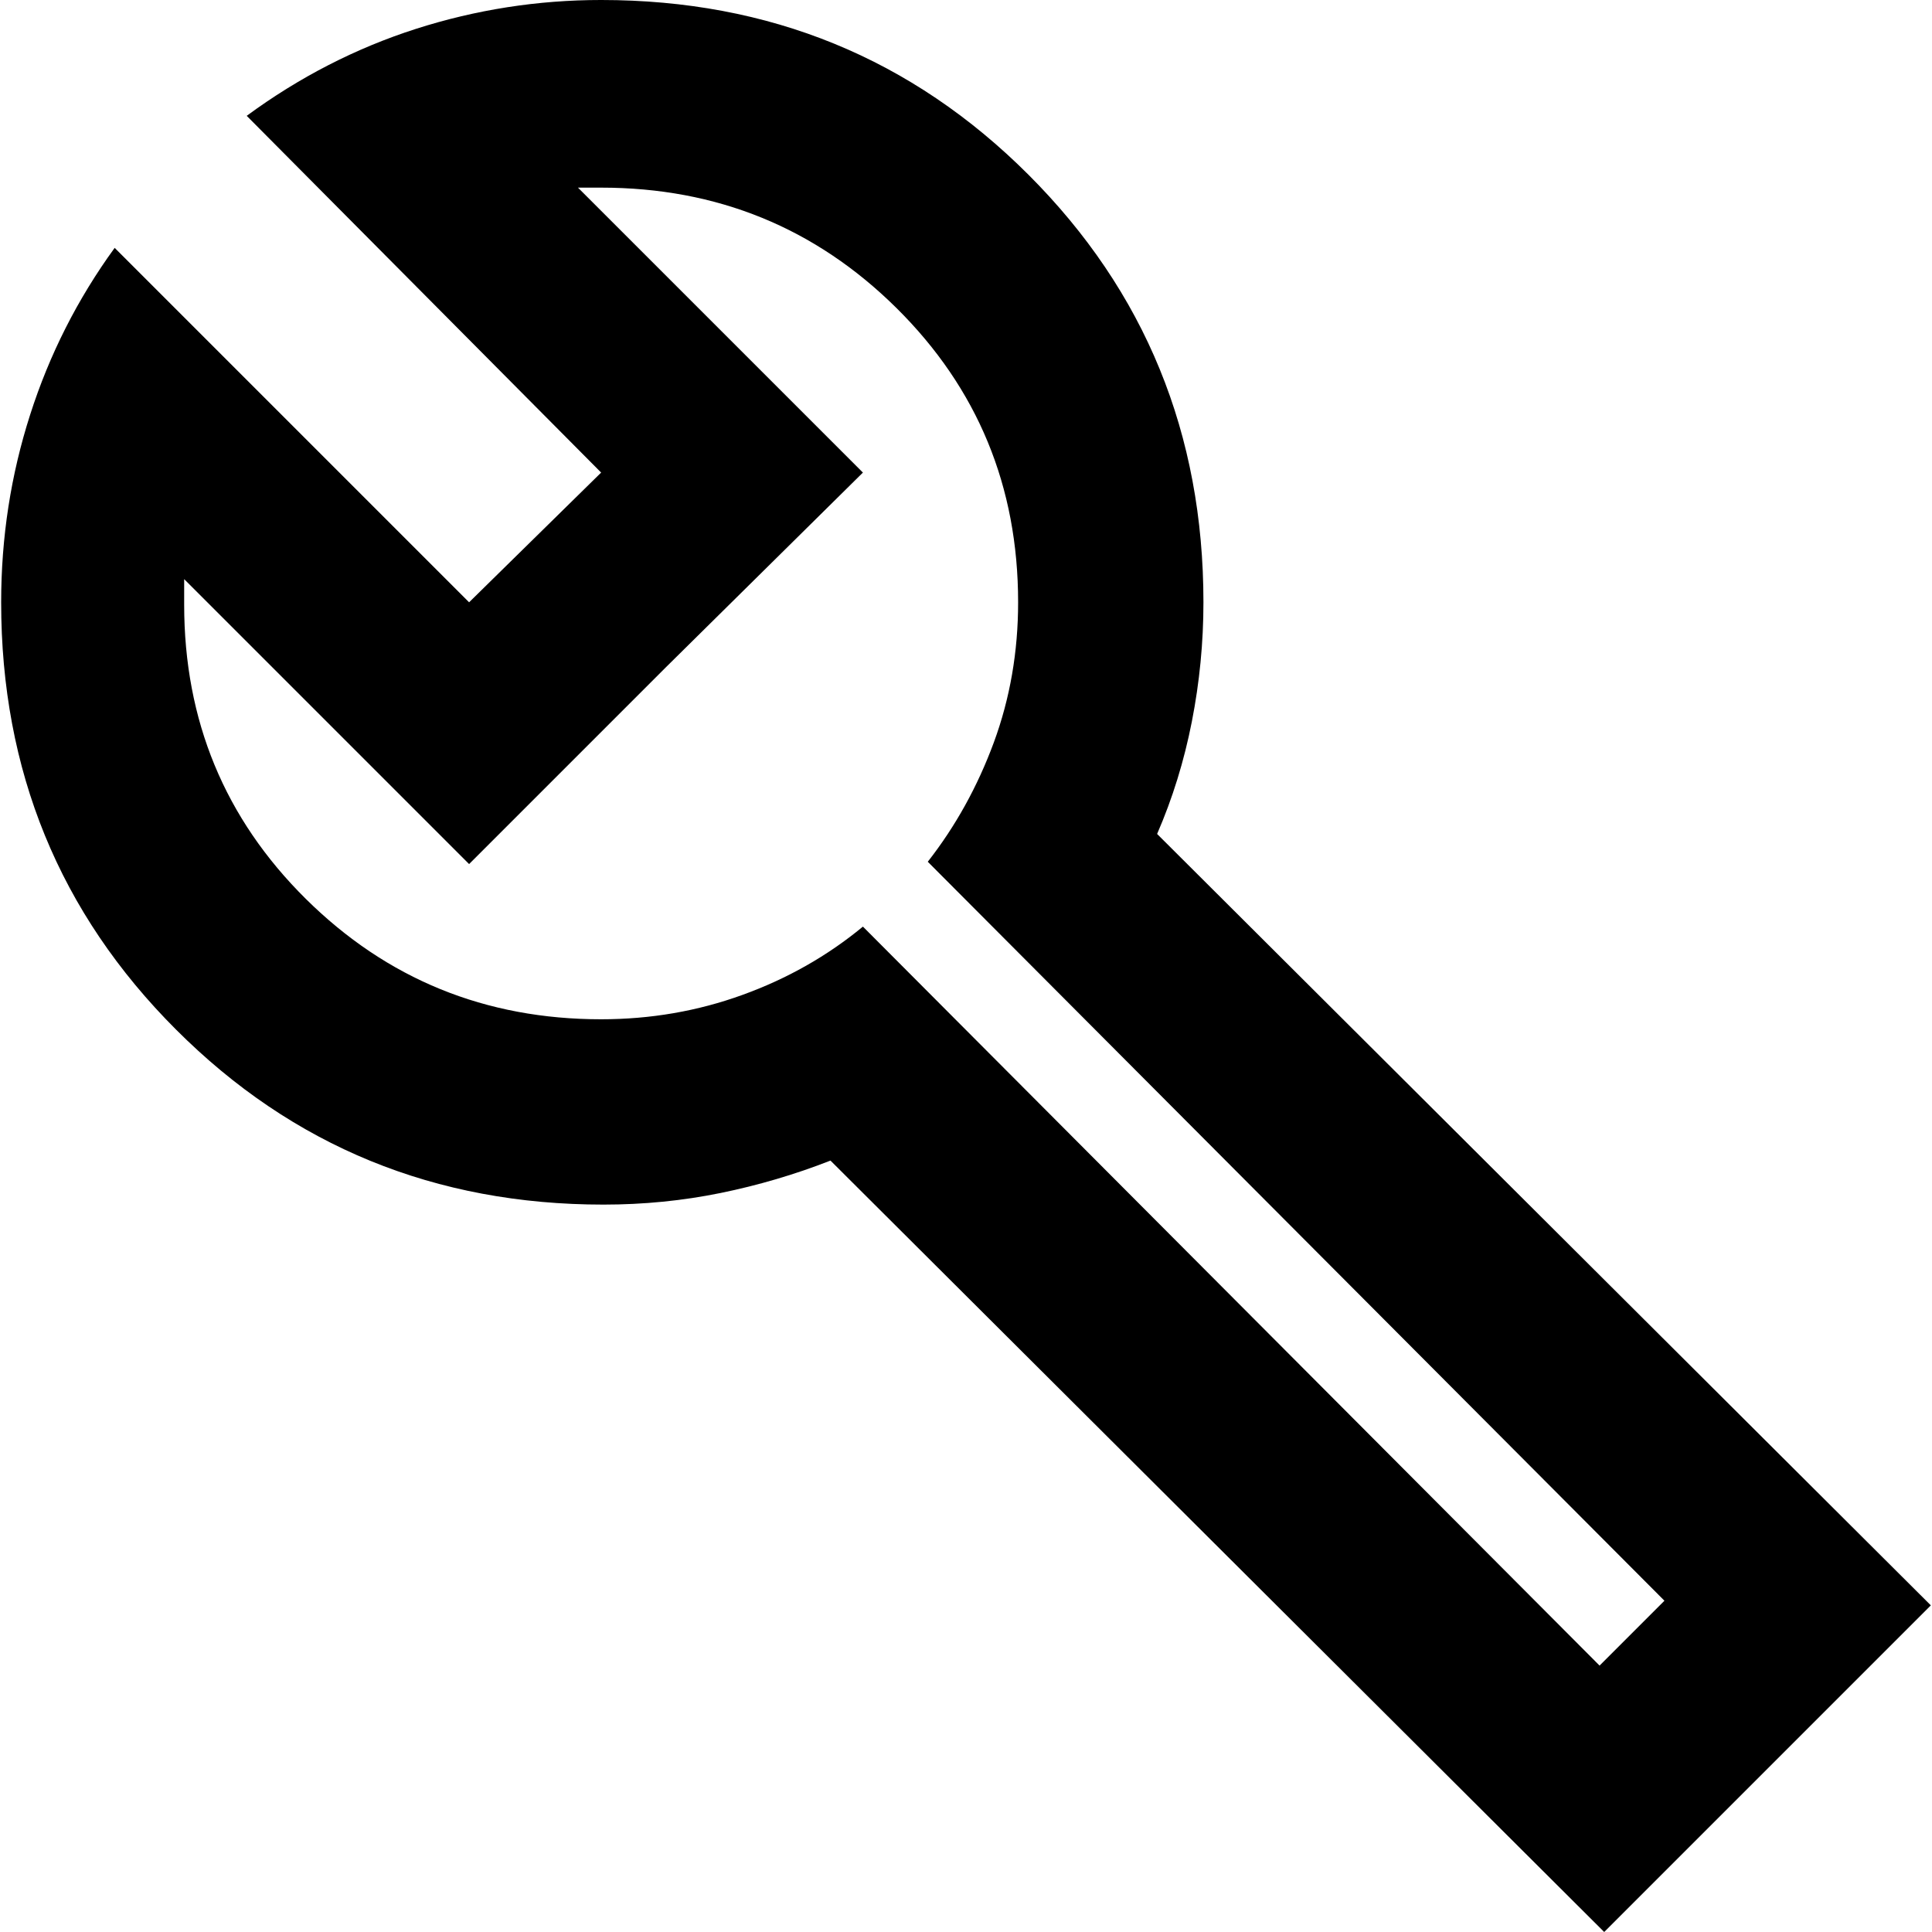
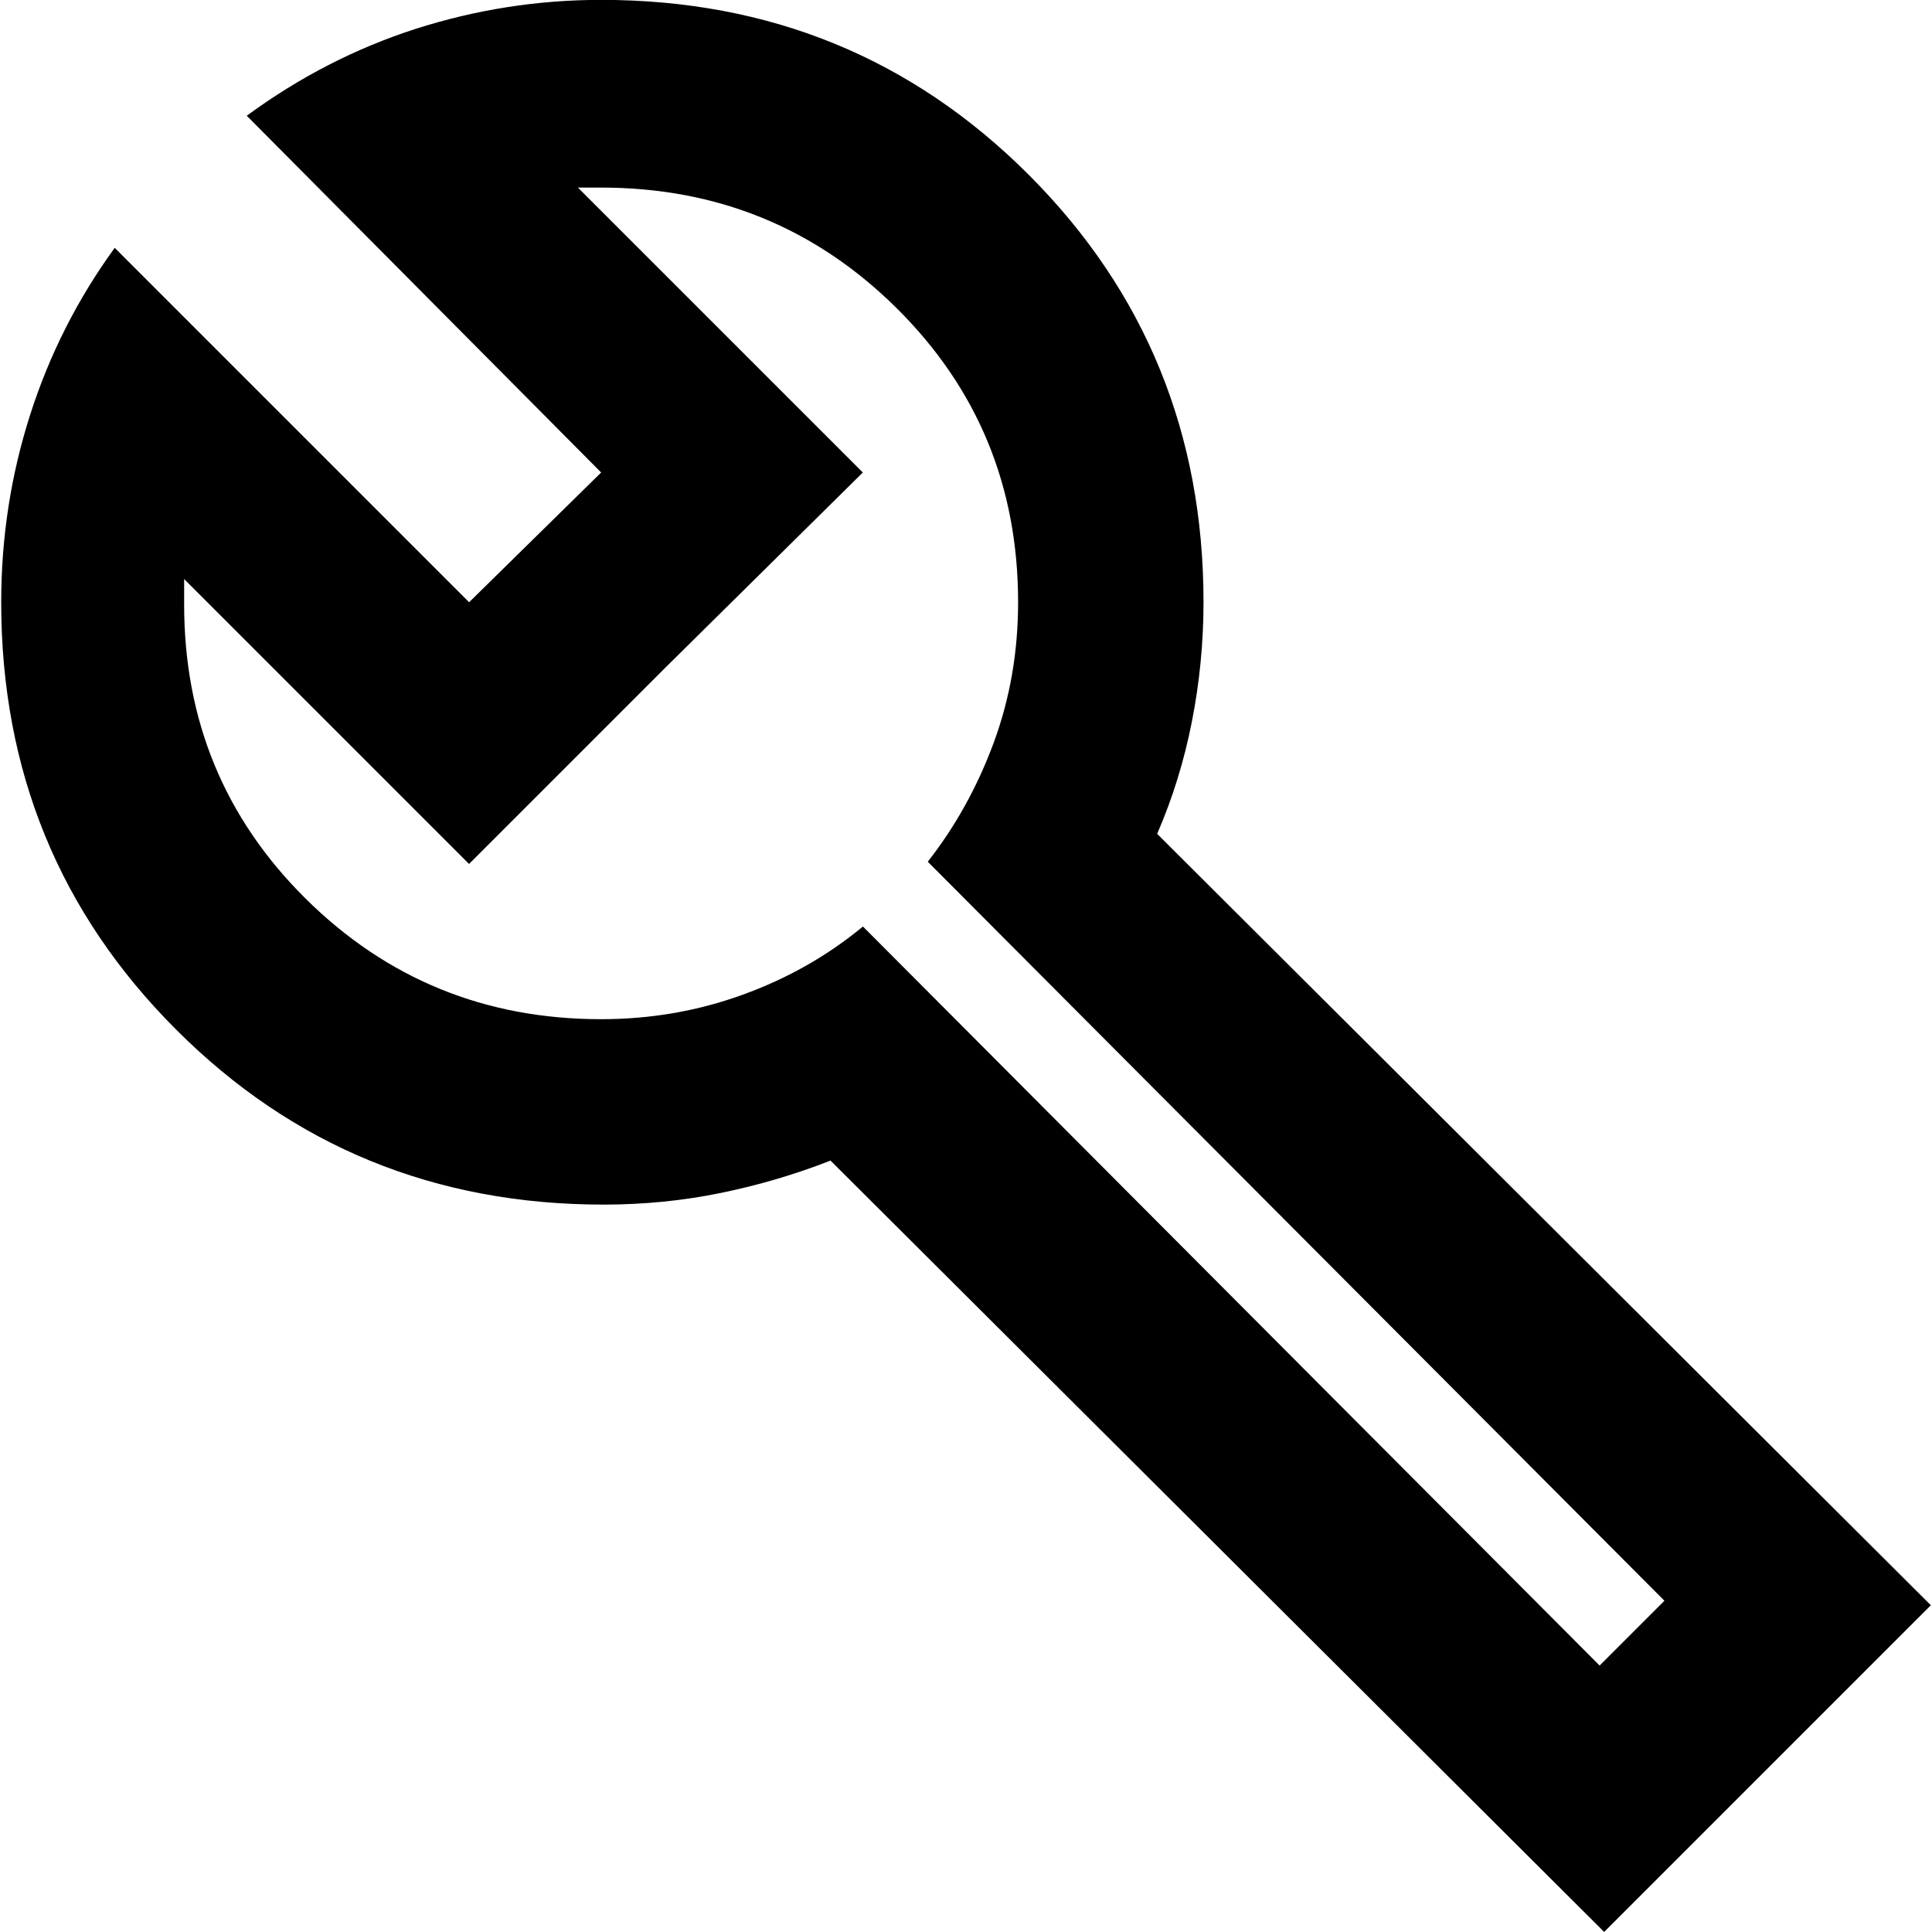
- <svg xmlns="http://www.w3.org/2000/svg" version="1.1" width="1024" height="1024" viewBox="0 0 1024 1024">
-   <g id="icomoon-ignore">
- </g>
-   <path d="M847.807 882.799l34.379-34.379-390.447-391.674c14.735-18.827 26.407-39.913 35.018-63.257 8.579-23.312 12.867-48.065 12.867-74.258 0-61.391-21.478-113.368-64.435-155.931-42.99-42.564-95.18-63.847-156.57-63.847h-12.279l151.020 151.020-104.363 103.136-104.364 104.364-151.020-151.022v13.507c0 61.391 21.478 113.367 64.435 155.931 42.99 42.564 95.18 63.847 156.57 63.847 26.193 0 51.159-4.305 74.896-12.916 23.739-8.579 45.020-20.643 63.847-36.197l390.447 391.674zM850.259 1023.999l-410.087-408.865c-18.827 7.367-38.259 13.096-58.297 17.189-20.071 4.092-40.746 6.139-62.030 6.139-89.22 0-164.723-30.908-226.507-92.725-61.816-61.784-92.725-137.285-92.725-226.507 0-34.379 5.124-67.53 15.373-99.452 10.216-31.923 25.146-61.391 44.79-88.403l187.855 187.855 69.985-68.757-187.855-189.083c27.83-20.464 57.707-35.819 89.63-46.068 31.923-10.216 64.665-15.323 98.225-15.323 89.221 0 164.74 30.891 226.556 92.675 61.784 61.816 92.675 137.334 92.675 226.556 0 21.282-2.047 42.351-6.139 63.209-4.093 20.889-10.232 40.746-18.417 59.573l410.093 408.86-173.127 173.127z" />
+ <svg xmlns="http://www.w3.org/2000/svg" version="1.1" width="32" height="32" viewBox="0 0 32 32">
+   <path d="M26.494 27.587l1.074-1.074-12.201-12.24c0.46-0.588 0.825-1.247 1.094-1.977 0.268-0.729 0.402-1.502 0.402-2.321 0-1.918-0.671-3.543-2.014-4.873-1.343-1.33-2.974-1.995-4.893-1.995h-0.384l4.719 4.719-3.261 3.223-3.261 3.261-4.719-4.719v0.422c0 1.918 0.671 3.543 2.014 4.873 1.343 1.33 2.974 1.995 4.893 1.995 0.819 0 1.599-0.135 2.341-0.404 0.742-0.268 1.407-0.645 1.995-1.131l12.201 12.24zM26.571 32l-12.815-12.777c-0.588 0.23-1.196 0.409-1.822 0.537-0.627 0.128-1.273 0.192-1.938 0.192-2.788 0-5.148-0.966-7.078-2.898-1.932-1.931-2.898-4.29-2.898-7.078 0-1.074 0.16-2.11 0.48-3.108 0.319-0.998 0.786-1.918 1.4-2.763l5.87 5.87 2.187-2.149-5.87-5.909c0.87-0.639 1.803-1.119 2.801-1.44 0.998-0.319 2.021-0.479 3.070-0.479 2.788 0 5.148 0.965 7.080 2.896 1.931 1.932 2.896 4.292 2.896 7.080 0 0.665-0.064 1.323-0.192 1.975s-0.32 1.273-0.576 1.862l12.815 12.777-5.41 5.41z" />
</svg>
